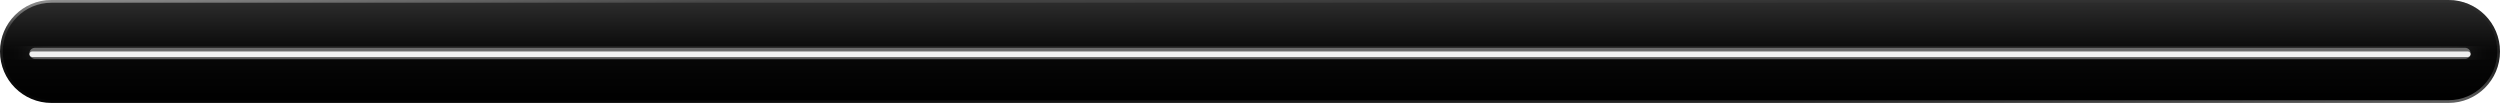
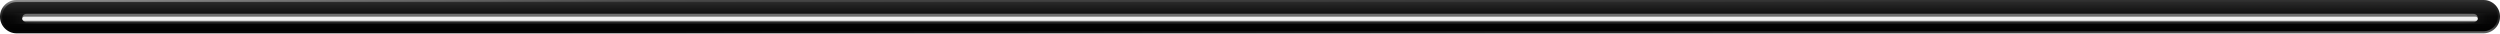
- <svg xmlns="http://www.w3.org/2000/svg" width="680" height="28" viewBox="0 0 680 28">
+ <svg xmlns="http://www.w3.org/2000/svg" width="900" height="12" viewBox="0 0 900 12">
  <defs>
    <linearGradient id="bar" x1="0%" x2="100%">
      <stop offset="0%" stop-color="#ffffff" />
    </linearGradient>
    <linearGradient id="rim" x1="0%" y1="0%" x2="100%" y2="100%">
      <stop offset="0%" stop-color="white" stop-opacity="0.50" />
      <stop offset="15%" stop-color="white" stop-opacity="0.12" />
      <stop offset="40%" stop-color="white" stop-opacity="0.02" />
      <stop offset="60%" stop-color="white" stop-opacity="0.02" />
      <stop offset="85%" stop-color="white" stop-opacity="0.15" />
      <stop offset="100%" stop-color="white" stop-opacity="0.40" />
    </linearGradient>
    <linearGradient id="spec" x1="0%" y1="0%" x2="0%" y2="100%">
      <stop offset="0%" stop-color="white" stop-opacity="0.18" />
      <stop offset="50%" stop-color="white" stop-opacity="0.03" />
      <stop offset="100%" stop-color="white" stop-opacity="0" />
    </linearGradient>
    <filter id="barGlow">
      <feGaussianBlur stdDeviation="3" result="g" />
      <feMerge>
        <feMergeNode in="g" />
        <feMergeNode in="SourceGraphic" />
      </feMerge>
    </filter>
    <clipPath id="pill">
-       <rect x="0" y="0" width="680" height="28" rx="14" />
+       <rect x="0" y="0" width="900" height="12" rx="6" />
    </clipPath>
  </defs>
  <g clip-path="url(#pill)">
-     <rect width="680" height="28" fill="#000" />
-     <rect width="680" height="28" fill="url(#spec)" />
-     <rect x="8" y="13" width="664" height="3" rx="1.5" fill="url(#bar)" opacity="0.40" filter="url(#barGlow)" />
-     <rect x="8" y="14" width="664" height="1.5" rx="0.75" fill="url(#bar)" opacity="0.90" />
+     <rect width="900" height="12" fill="#000" />
+     <rect width="900" height="12" fill="url(#spec)" />
+     <rect x="8" y="5" width="884" height="3" rx="1.5" fill="url(#bar)" opacity="0.40" filter="url(#barGlow)" />
+     <rect x="8" y="6" width="884" height="1.5" rx="0.75" fill="url(#bar)" opacity="0.90" />
  </g>
-   <rect width="680" height="28" rx="14" fill="none" stroke="url(#rim)" stroke-width="1.5" />
+   <rect width="900" height="12" rx="6" fill="none" stroke="url(#rim)" stroke-width="1.5" />
</svg>
